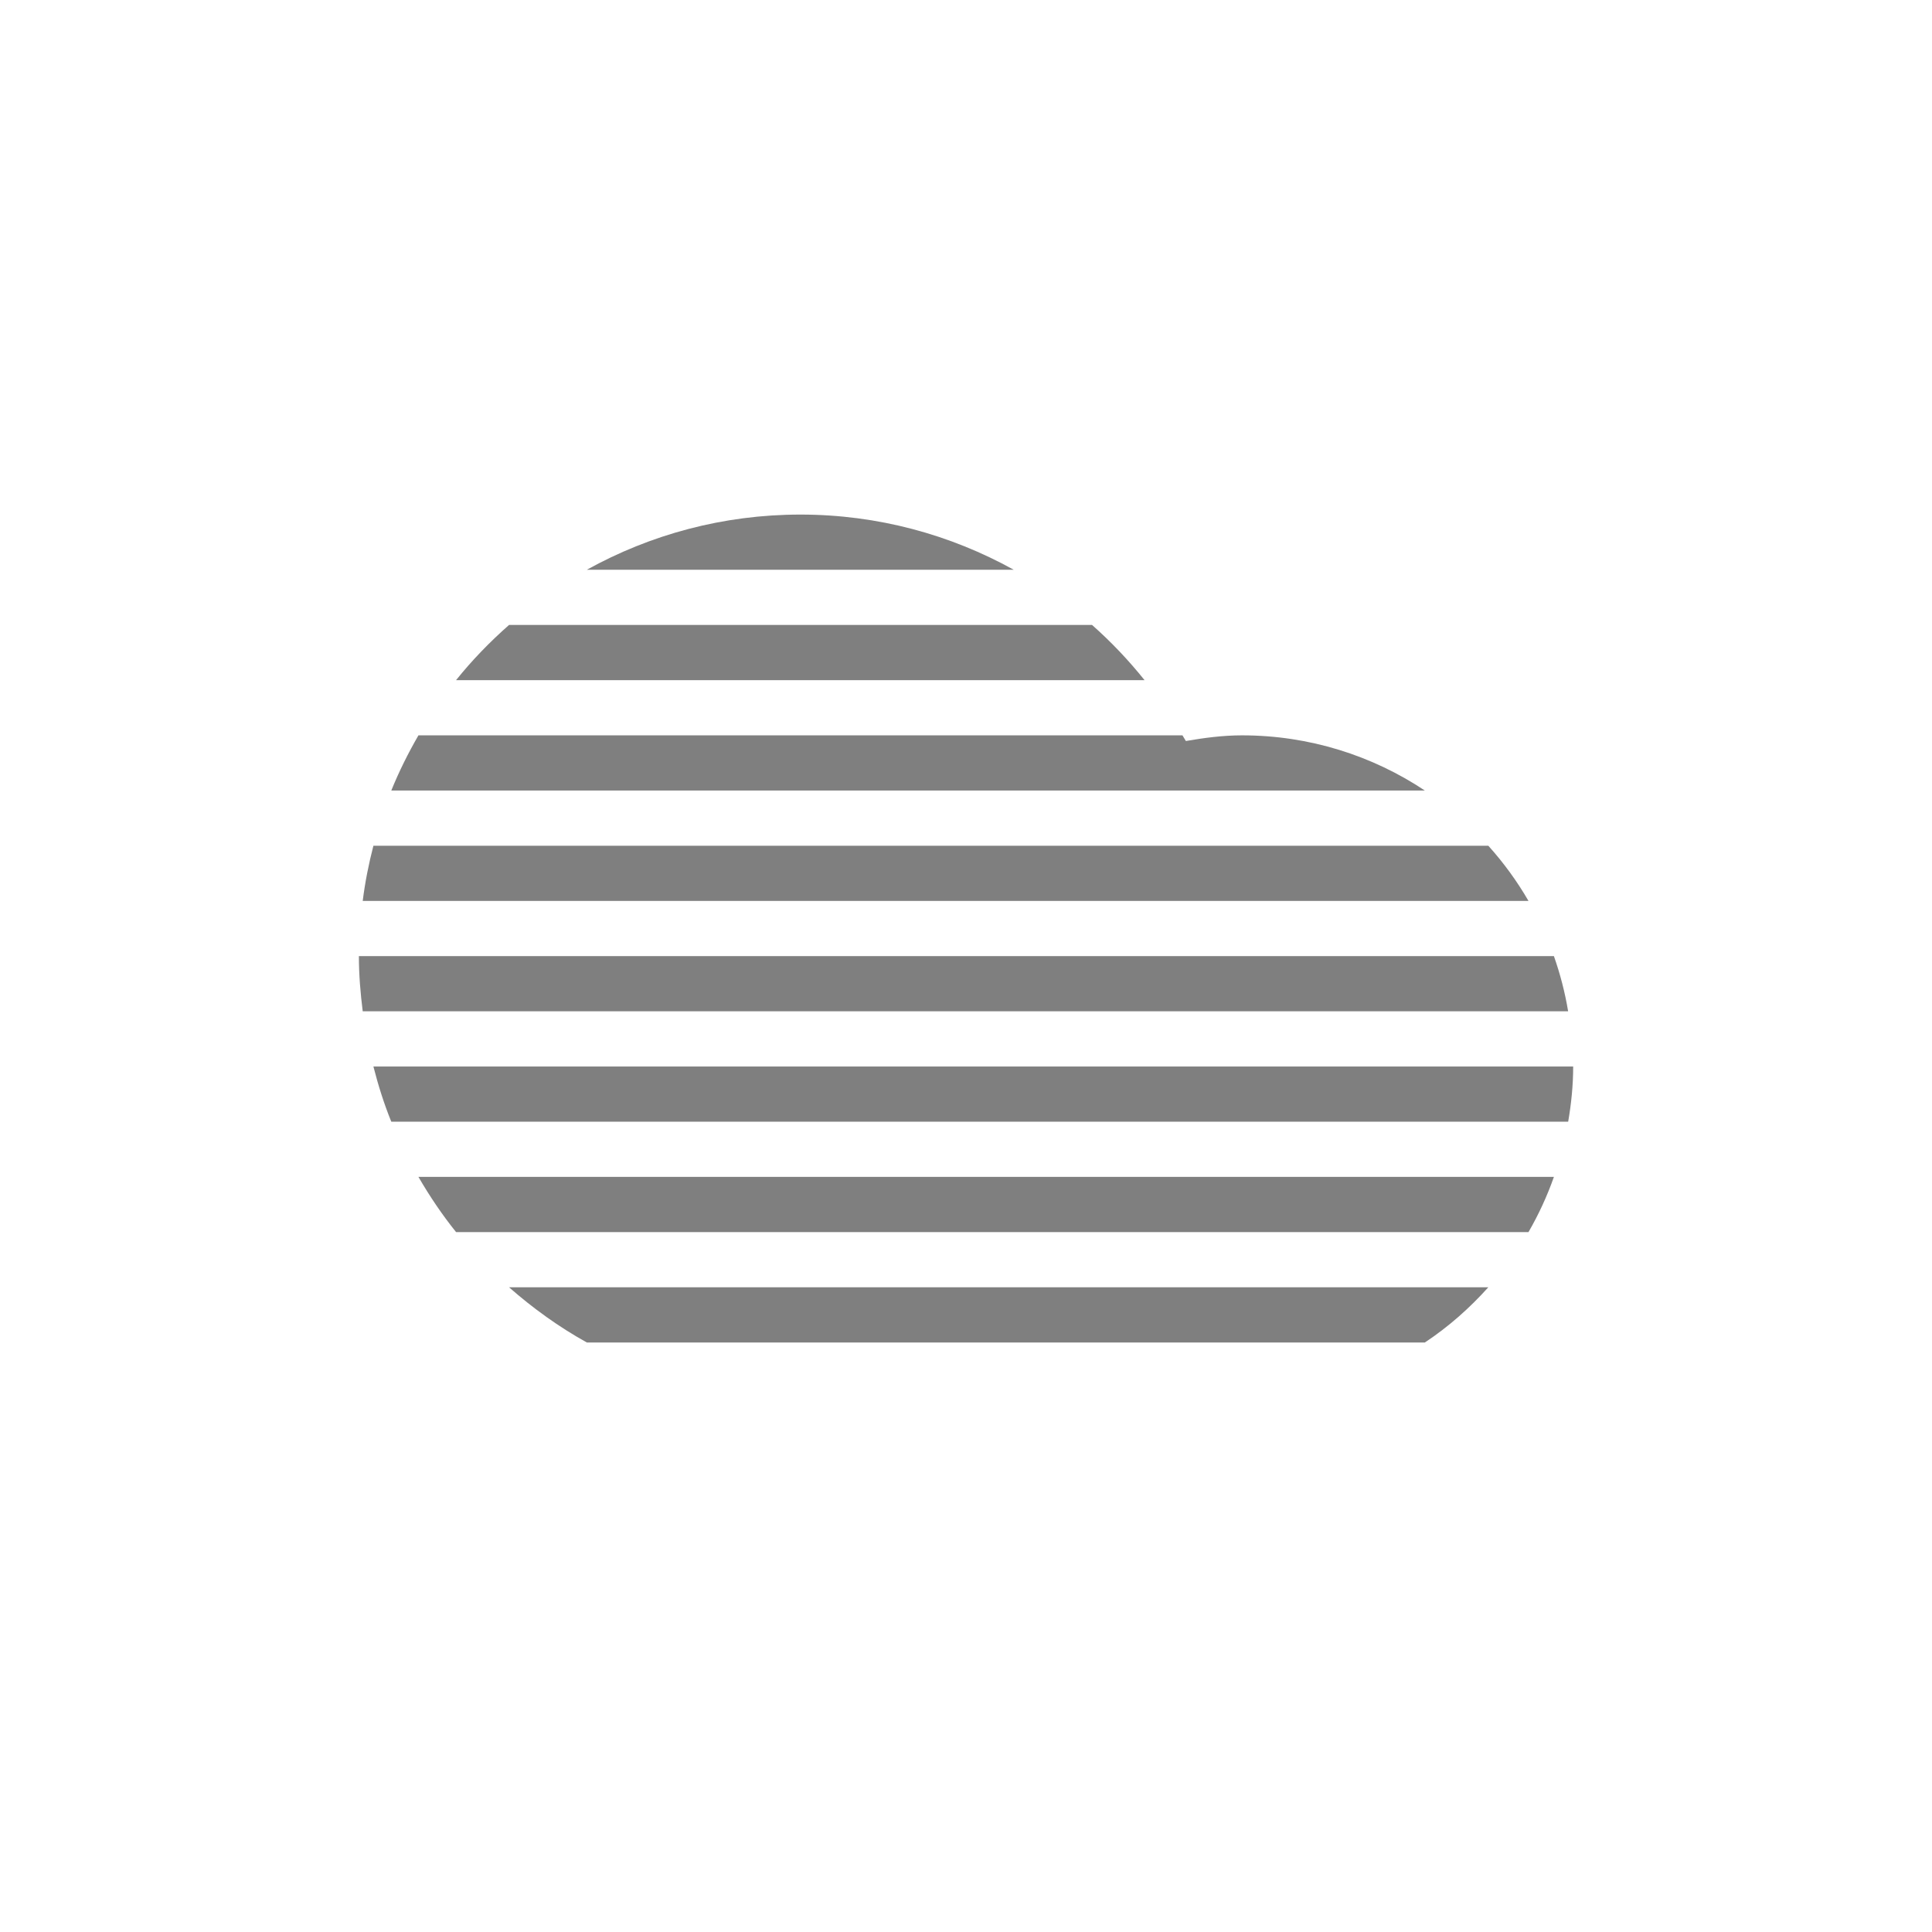
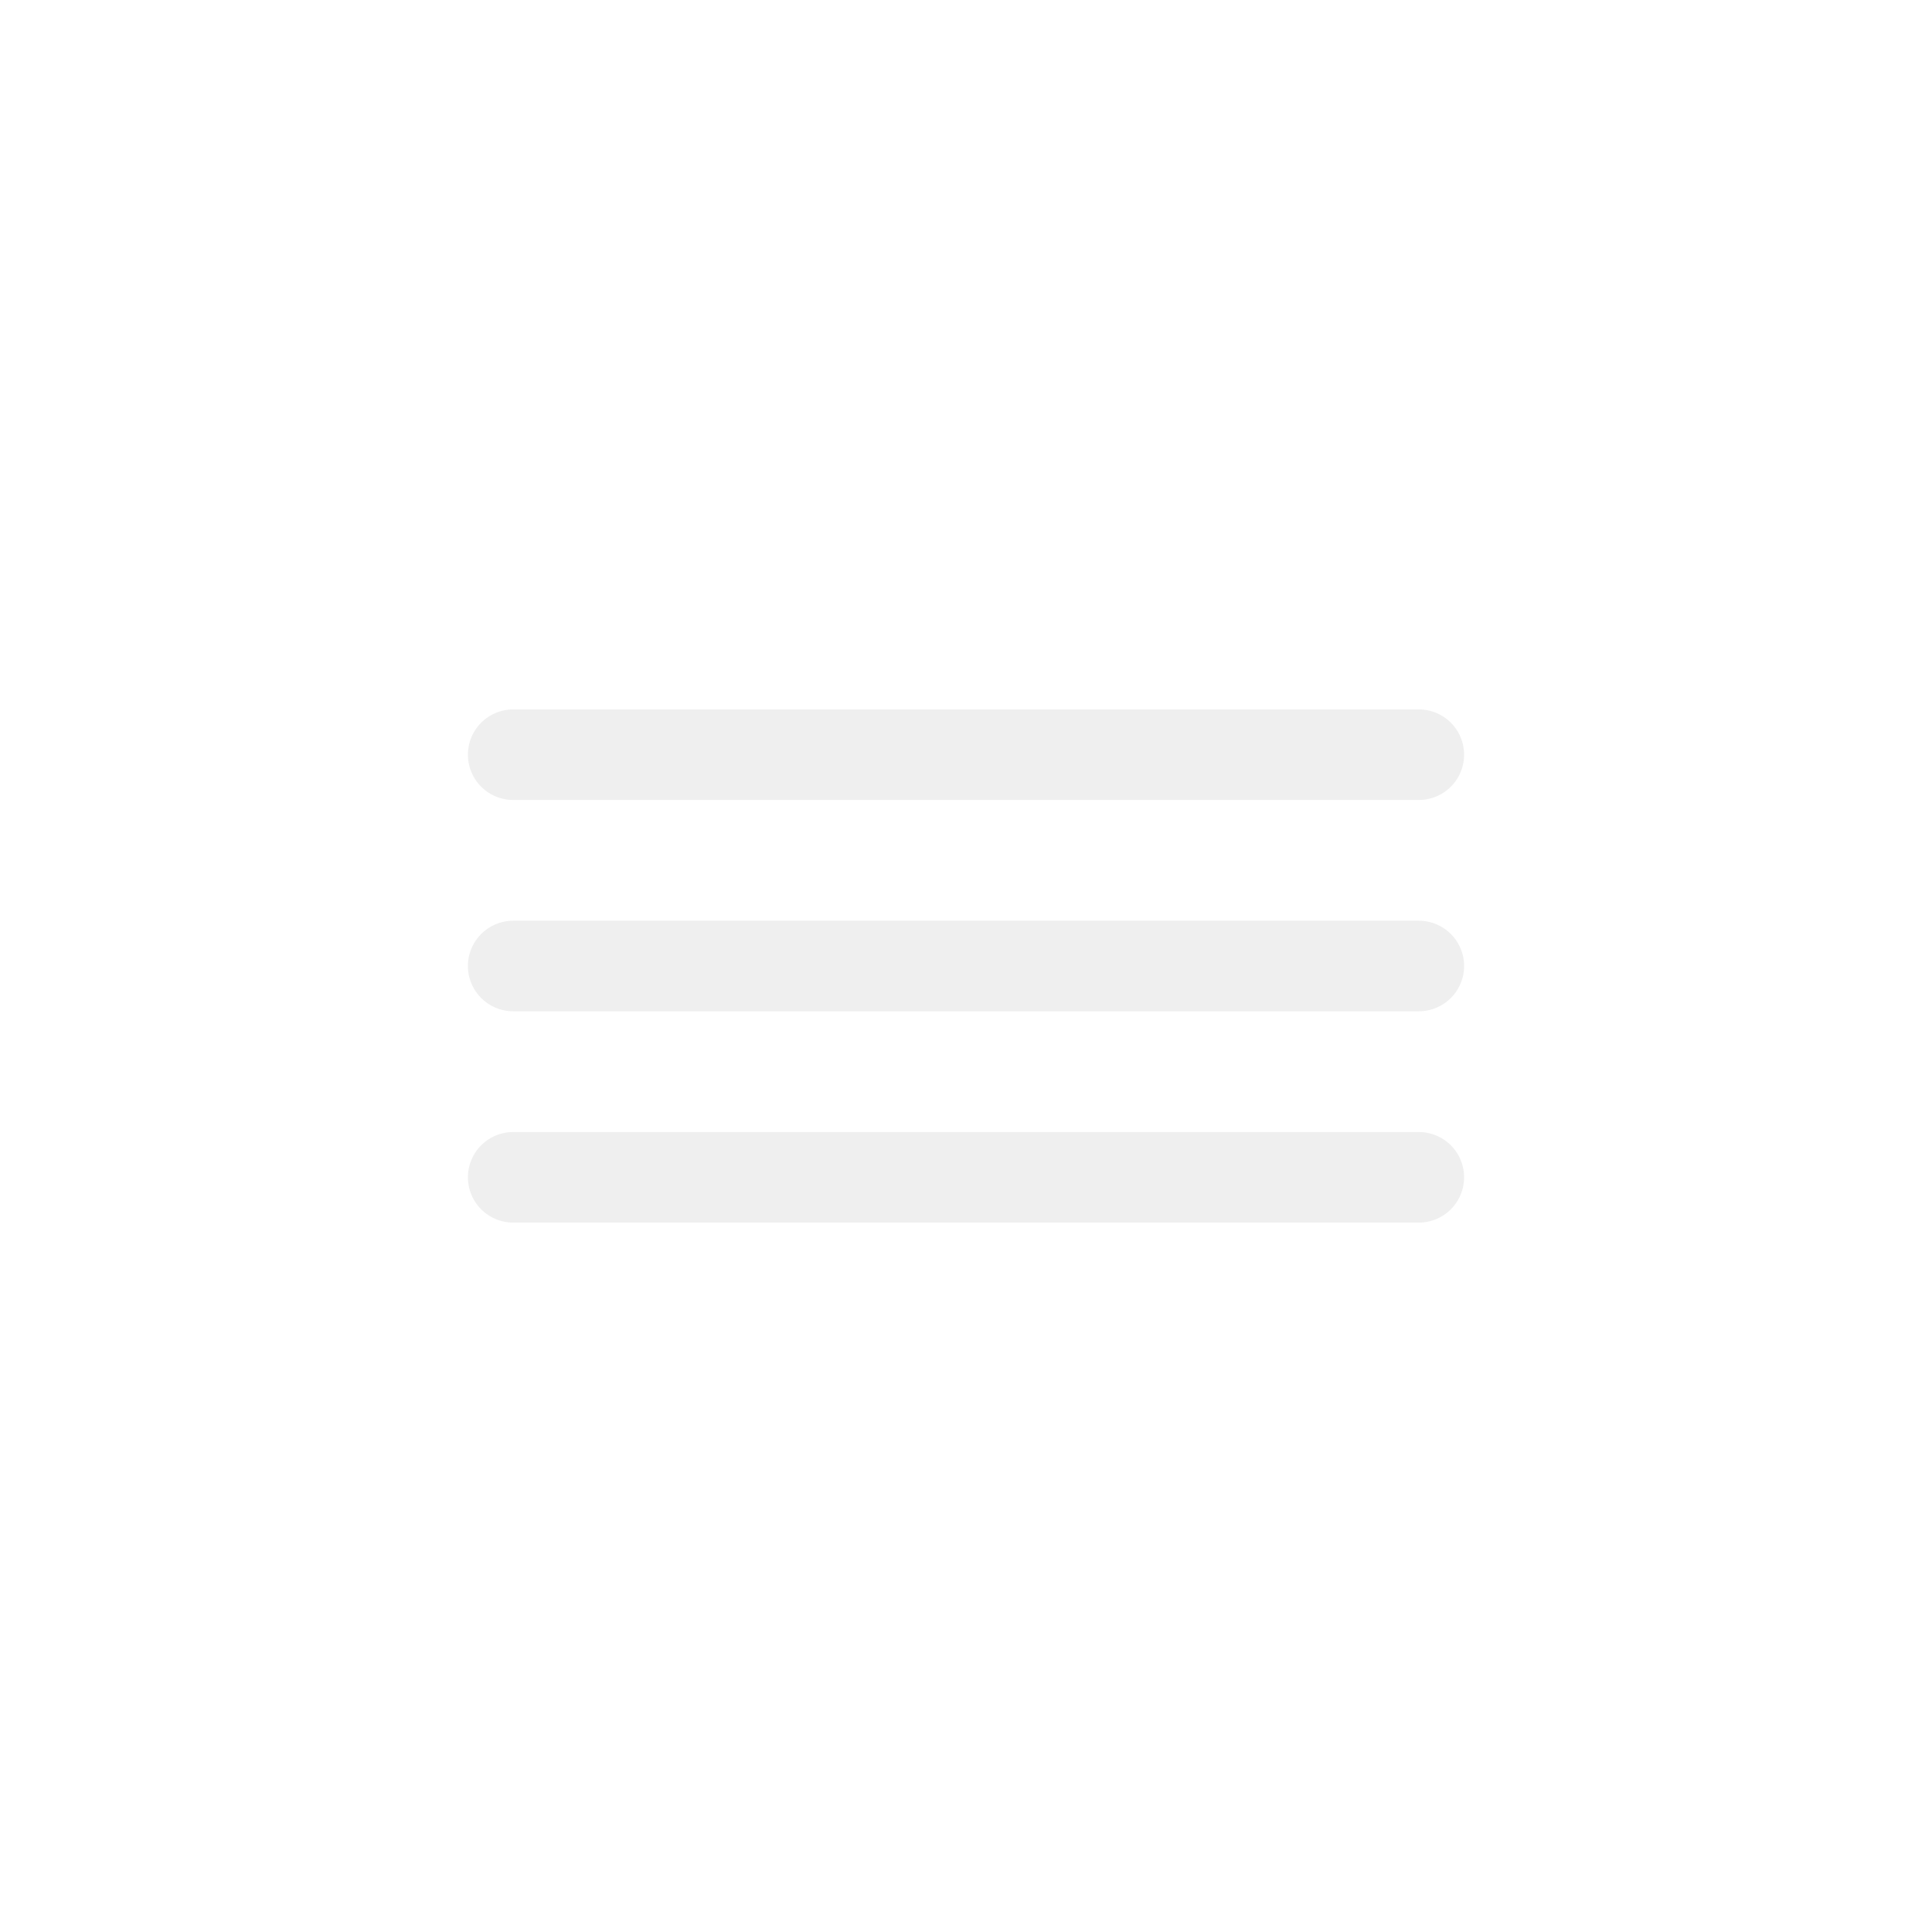
- <svg xmlns="http://www.w3.org/2000/svg" version="1.1" id="cloudFogAlt" class="climacon climacon_cloudFogAlt" x="0px" y="0px" viewBox="15 15 70 70" enable-background="new 15 15 70 70" xml:space="preserve">
-   <style type="text/css">
- 
-         svg{
-             shape-rendering: geometricPrecision
-         }
- 
-         g, path, circle, rect{
-             -webkit-transform-origin: 50% 50%;
-             -webkit-animation-iteration-count: infinite;
-             -webkit-animation-timing-function: linear;
-             -webkit-animation-duration: 12s;
-             -webkit-animation-direction: normal;
-             -moz-transform-origin: 50% 50%;
-             -moz-animation-iteration-count: infinite;
-             -moz-animation-timing-function: linear;
-             -moz-animation-duration: 12s;
-             -moz-animation-direction: normal;
-             -o-transform-origin: 50% 50%;
-             -o-animation-iteration-count: infinite;
-             -o-animation-timing-function: linear;
-             -o-animation-duration: 12s;
-             -o-animation-direction: normal;
-             transform-origin: 50% 50%;
-             animation-iteration-count: infinite;
-             animation-timing-function: linear;
-             animation-duration: 12s;
-             animation-direction: normal;
-         }
- 
-         /* FOG */
-         .climacon_component-stroke_fogLine {
-           fill-opacity: 0.5;
-           
-           -webkit-animation-name: translateFog, fillOpacityFog;
-           -moz-animation-name: translateFog, fillOpacityFog;
-           -o-animation-name: translateFog, fillOpacityFog;
-           animation-name: translateFog, fillOpacityFog;
- 
-           -webkit-animation-iteration-count: infinite;
-           -moz-animation-iteration-count: infinite;
-           -o-animation-iteration-count: infinite;
-           animation-iteration-count: infinite;
- 
-           -webkit-animation-direction: normal;
-           -moz-animation-direction: normal;
-           -o-animation-direction: normal;
-           animation-direction: normal;
- 
-           -webkit-animation-timing-function: ease-in;
-           -moz-animation-timing-function: ease-in;
-           -o-animation-timing-function: ease-in;
-           animation-timing-function: ease-in;
- 
-           -webkit-animation-duration: 12s;
-           -moz-animation-duration: 12s;
-           -o-animation-duration: 12s;
-           animation-duration: 12s;
- 
-         }
- 
-         .climacon_component-stroke_fogLine:nth-child(even) {
-           -webkit-animation-delay: 6s;
-           -moz-animation-delay: 6s;
-           -o-animation-delay: 6s;
-           animation-delay: 6s;
-         }
- 
-         @-webkit-keyframes translateFog {
-           0% {
-             -webkit-transform: translateY(0);
-           }
- 
-           25% {
-             -webkit-transform: translateX(2.5px);
-           }
- 
-           75% {
-             -webkit-transform: translateX(-2.5px);
-           }
- 
-           100% {
-             -webkit-transform: translateX(0);
-           }
-         }
- 
-         @-moz-keyframes translateFog {
-           0% {
-             -moz-transform: translateY(0);
-           }
- 
-           25% {
-             -moz-transform: translateX(2.5px);
-           }
- 
-           75% {
-             -moz-transform: translateX(-2.5px);
-           }
- 
-           100% {
-             -moz-transform: translateX(0);
-           }
-         }
- 
-         @-o-keyframes translateFog {
-           0% {
-             -o-transform: translateY(0);
-           }
- 
-           25% {
-             -o-transform: translateX(2.5px);
-           }
- 
-           75% {
-             -o-transform: translateX(-2.5px);
-           }
- 
-           100% {
-             -o-transform: translateX(0);
-           }
-         }
- 
-         @keyframes translateFog {
-           0% {
-             transform: translateY(0);
-           }
- 
-           25% {
-             transform: translateX(2.5px);
-           }
- 
-           75% {
-             transform: translateX(-2.5px);
-           }
- 
-           100% {
-             transform: translateX(0);
-           }
-         }
-         @-webkit-keyframes fillOpacityFog {
-           0% {
-             fill-opacity: 0.5;
-             stroke-opacity: 0.5;
-           }
- 
-           50% {
-             fill-opacity: 1;
-             stroke-opacity: 1;
-           }
- 
-           100% {
-             fill-opacity: 0.5;
-             stroke-opacity: 0.5;
-           }
-         }
- 
-         @-moz-keyframes fillOpacityFog {
-           0% {
-             fill-opacity: 0.5;
-             stroke-opacity: 0.5;
-           }
- 
-           50% {
-             fill-opacity: 1;
-             stroke-opacity: 1;
-           }
- 
-           100% {
-             fill-opacity: 0.5;
-             stroke-opacity: 0.5;
-           }
-         }
- 
-         @-o-keyframes fillOpacityFog {
-           0% {
-             fill-opacity: 0.5;
-             stroke-opacity: 0.5;
-           }
- 
-           50% {
-             fill-opacity: 1;
-             stroke-opacity: 1;
-           }
- 
-           100% {
-             fill-opacity: 0.5;
-             stroke-opacity: 0.5;
-           }
-         }
- 
-         @keyframes fillOpacityFog {
-           0% {
-             fill-opacity: 0.5;
-             stroke-opacity: 0.5;
-           }
- 
-           50% {
-             fill-opacity: 1;
-             stroke-opacity: 1;
-           }
- 
-           100% {
-             fill-opacity: 0.5;
-             stroke-opacity: 0.5;
-           }
-         }
- 
-     </style>
-   <g class="climacon_iconWrap climacon_iconWrap-cloudFogAlt">
-     <g class="climacon_wrapperComponent climacon_wrapperComponent-Fog">
-       <path class="climacon_component climacon_component-stroke climacon_component-stroke_fogLine" d="M29.177,55.641c-0.262-0.646-0.473-1.314-0.648-2h43.47c0,0.685-0.069,1.349-0.181,2H29.177z" />
-       <path class="climacon_component climacon_component-stroke climacon_component-stroke_fogLine" d="M36.263,35.643c2.294-1.271,4.93-1.999,7.738-1.999c2.806,0,5.436,0.73,7.728,1.999H36.263z" />
-       <path class="climacon_component climacon_component-stroke climacon_component-stroke_fogLine" d="M28.142,47.642c0.085-0.682,0.218-1.347,0.387-1.999h40.396c0.552,0.613,1.039,1.281,1.455,1.999H28.142z" />
-       <path class="climacon_component climacon_component-stroke climacon_component-stroke_fogLine" d="M29.177,43.643c0.281-0.693,0.613-1.359,0.984-2h27.682c0.04,0.068,0.084,0.135,0.123,0.205c0.664-0.114,1.339-0.205,2.033-0.205c2.451,0,4.729,0.738,6.627,2H29.177z" />
-       <path class="climacon_component climacon_component-stroke climacon_component-stroke_fogLine" d="M31.524,39.643c0.58-0.723,1.225-1.388,1.92-2h21.123c0.689,0.61,1.326,1.28,1.902,2H31.524z" />
-       <path class="climacon_component climacon_component-stroke climacon_component-stroke_fogLine" d="M71.816,51.641H28.142c-0.082-0.656-0.139-1.32-0.139-1.999h43.298C71.527,50.285,71.702,50.953,71.816,51.641z" />
-       <path class="climacon_component climacon_component-stroke climacon_component-stroke_fogLine" d="M71.301,57.641c-0.246,0.699-0.555,1.367-0.921,2H31.524c-0.505-0.629-0.957-1.299-1.363-2H71.301z" />
-       <path class="climacon_component climacon_component-stroke climacon_component-stroke_fogLine" d="M33.444,61.641h35.48c-0.68,0.758-1.447,1.435-2.299,2H36.263C35.247,63.078,34.309,62.4,33.444,61.641z" />
-     </g>
+ <svg xmlns="http://www.w3.org/2000/svg" viewBox="0 0 64 64">
+   <g>
+     <path fill="none" stroke="#efefef" stroke-linecap="round" stroke-miterlimit="10" stroke-width="3" d="M17 25h30" />
+     <animateTransform attributeName="transform" begin="0s" dur="5s" repeatCount="indefinite" type="translate" values="-4 0; 4 0; -4 0" />
+   </g>
+   <g>
+     <path fill="none" stroke="#efefef" stroke-linecap="round" stroke-miterlimit="10" stroke-width="3" d="M17 32h30" />
+     <animateTransform attributeName="transform" begin="-2s" dur="5s" repeatCount="indefinite" type="translate" values="-3 0; 3 0; -3 0" />
+   </g>
+   <g>
+     <path fill="none" stroke="#efefef" stroke-linecap="round" stroke-miterlimit="10" stroke-width="3" d="M17 39h30" />
+     <animateTransform attributeName="transform" begin="-4s" dur="5s" repeatCount="indefinite" type="translate" values="-4 0; 4 0; -4 0" />
  </g>
</svg>
